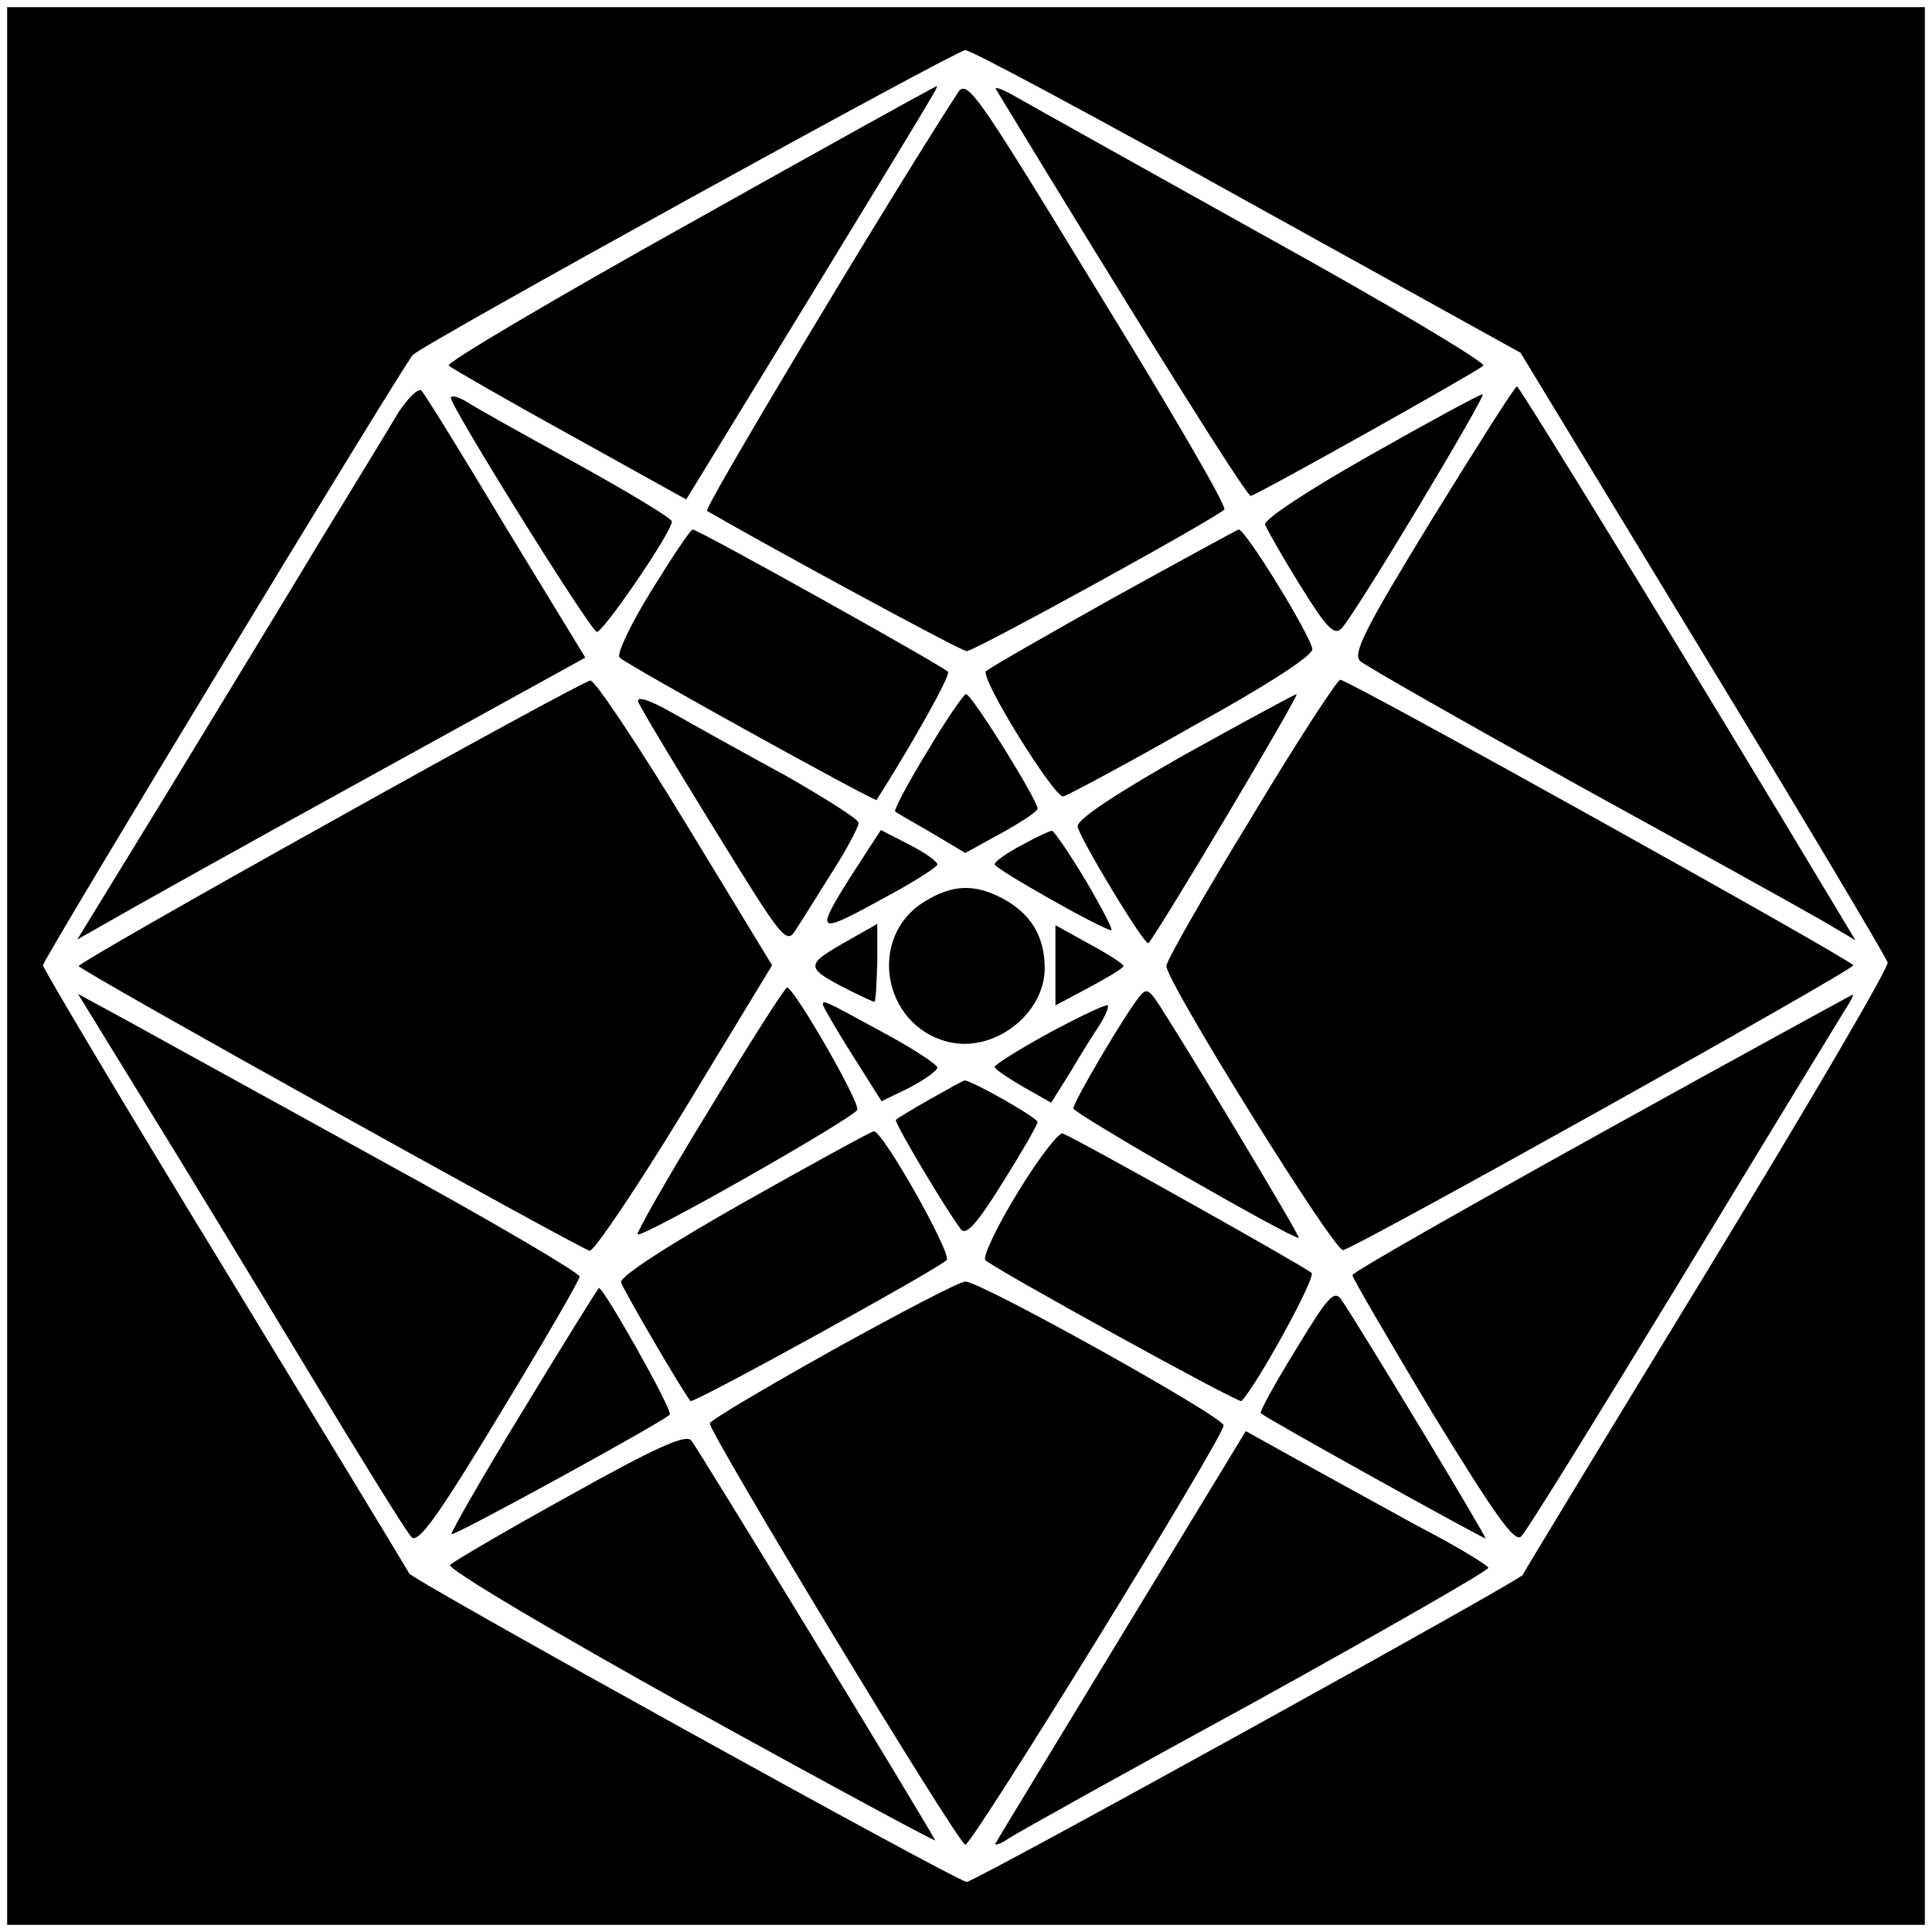
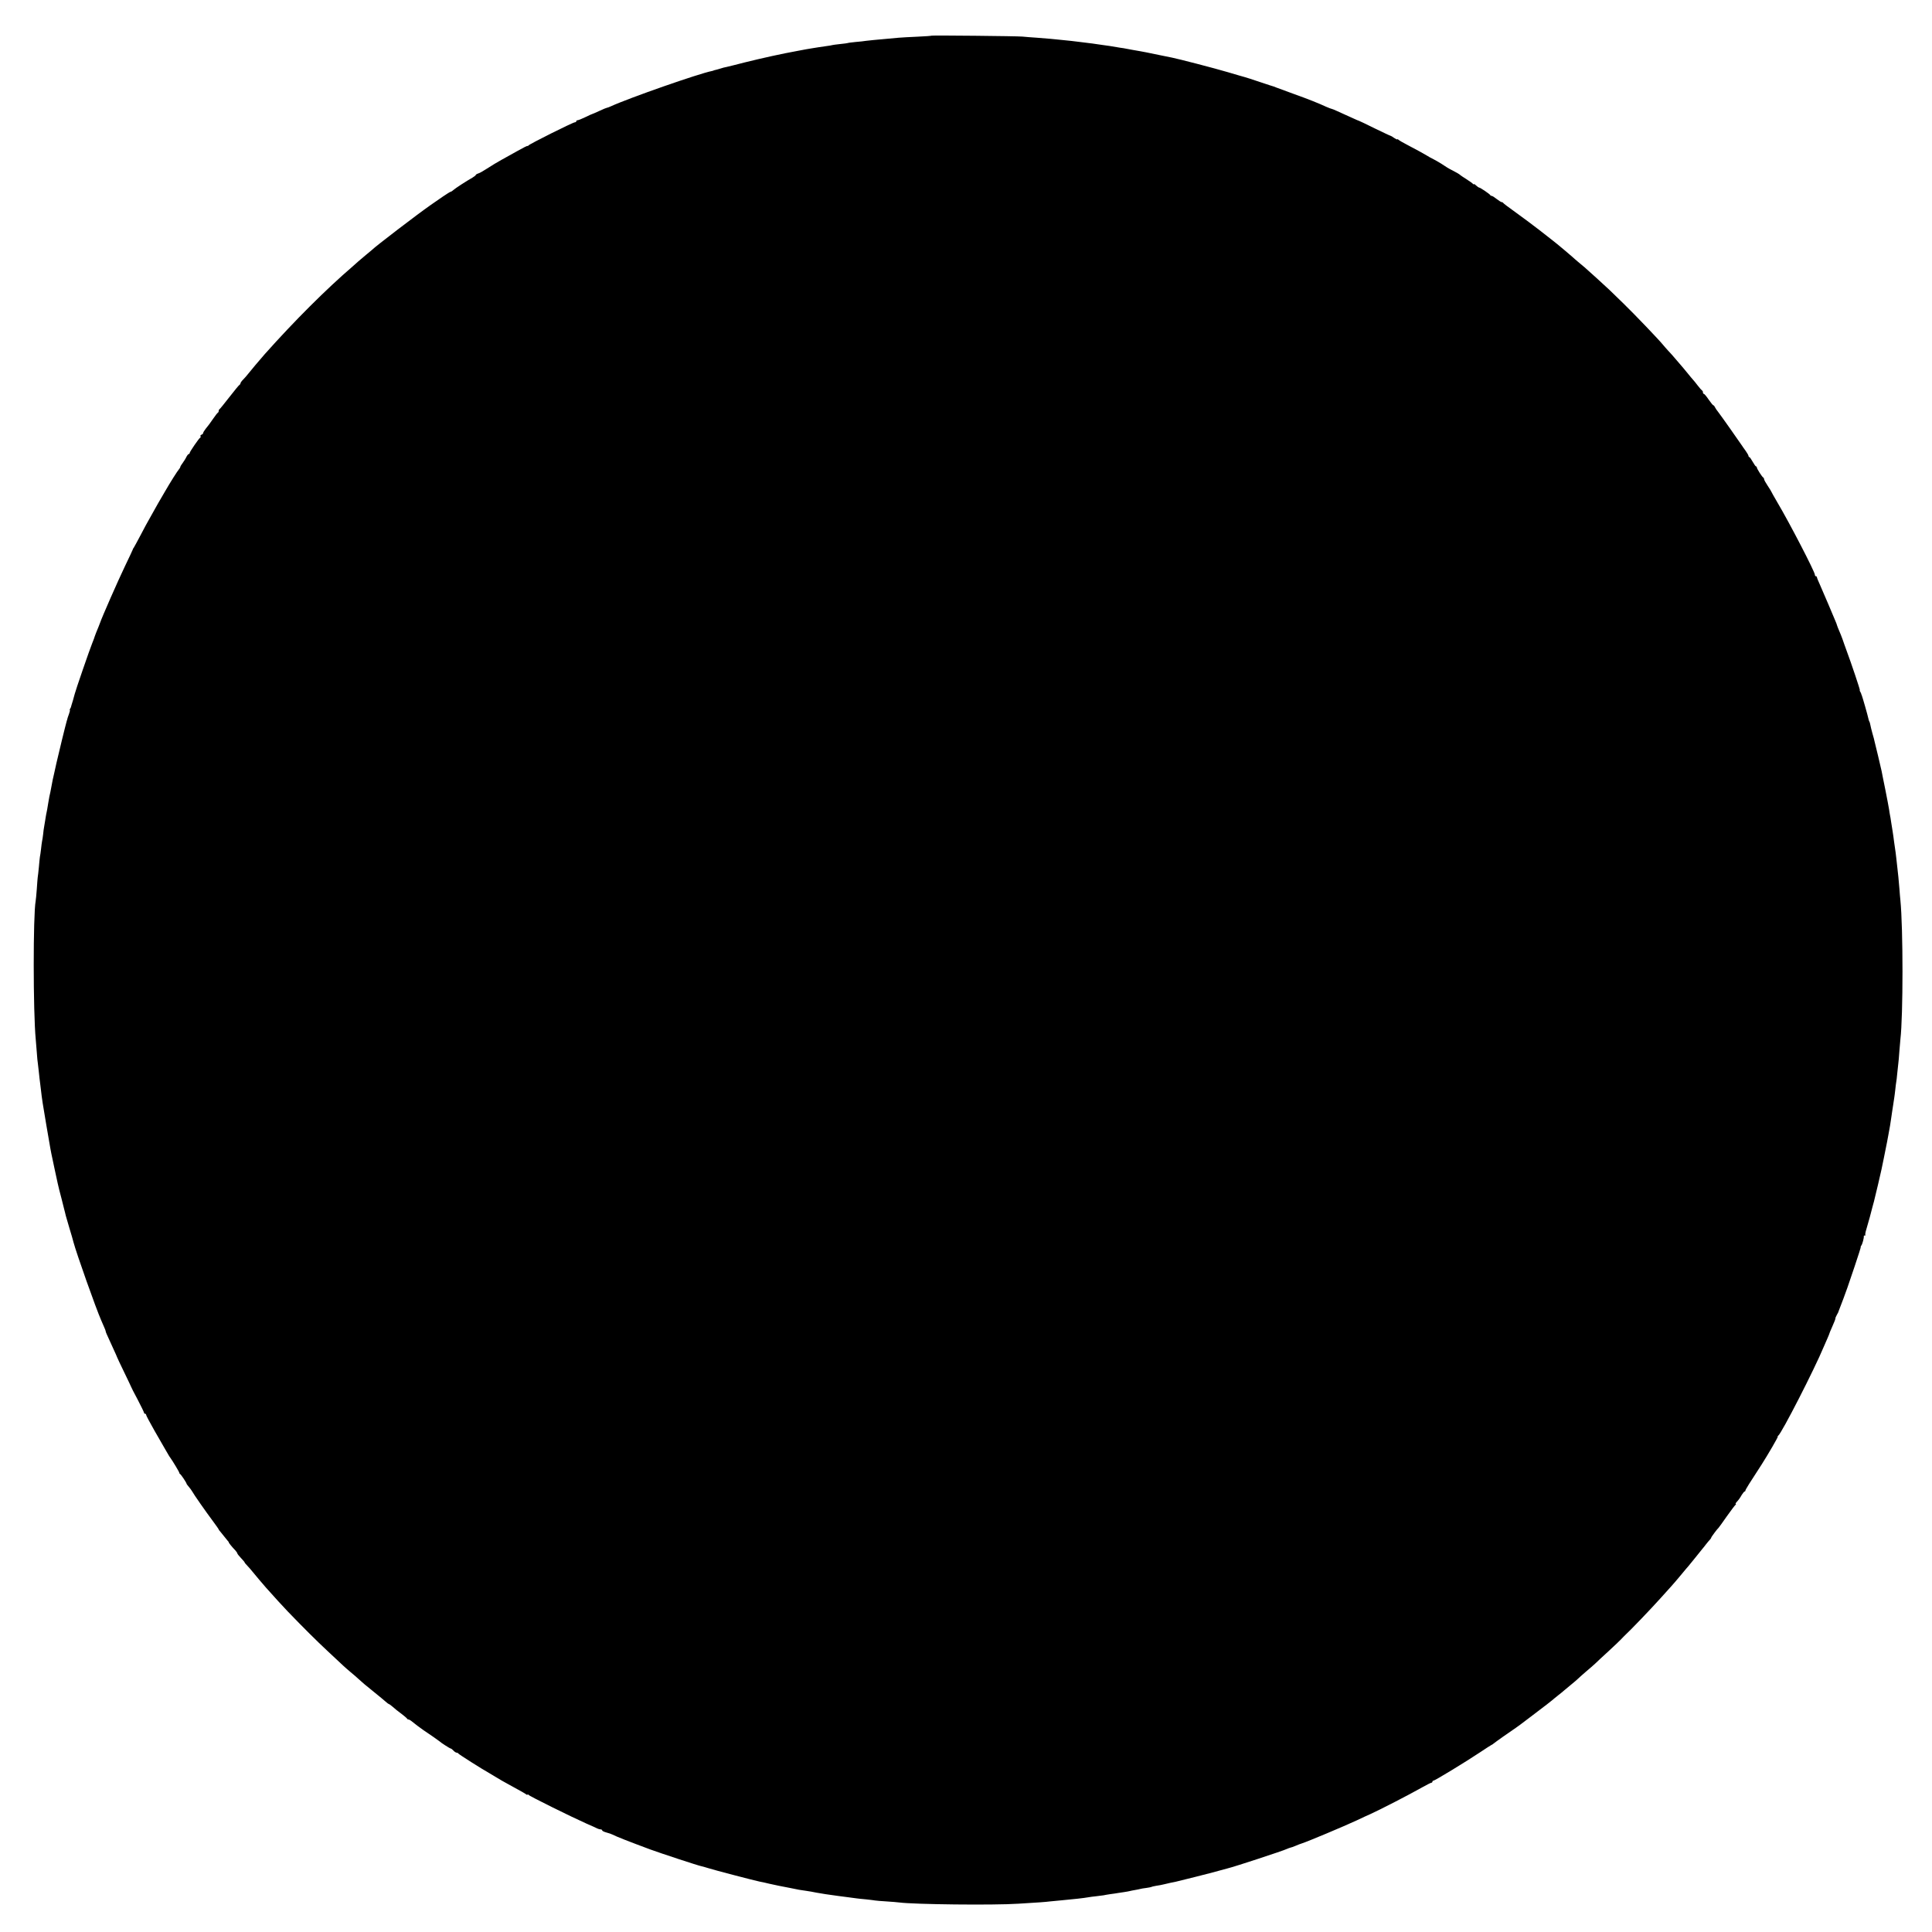
- <svg xmlns="http://www.w3.org/2000/svg" version="1.0" width="270pt" height="270pt" viewBox="0 0 270 270" preserveAspectRatio="xMidYMid meet">
-   <g transform="translate(0,270) scale(0.1,-0.1)" fill="#000000" stroke="none">
-     <path d="M10 1350 l0 -1340 1340 0 1340 0 0 1340 0 1340 -1340 0 -1340 0 0 -1340z m1734 1068 l381 -211 255 -420 c140 -230 256 -425 258 -432 2 -7 -112 -201 -252 -431 -141 -231 -257 -422 -258 -425 -4 -8 -766 -429 -777 -429 -13 0 -775 422 -779 431 -2 4 -118 195 -258 425 -140 229 -254 421 -254 425 0 8 503 838 517 853 14 15 758 425 772 426 8 0 185 -95 395 -212z" />
-     <path d="M1337 2568 c-107 -166 -354 -579 -349 -582 90 -52 355 -196 363 -196 11 0 349 186 360 198 4 4 -76 141 -177 305 -177 290 -183 298 -197 275z" />
-     <path d="M962 2387 c-188 -105 -339 -194 -335 -198 5 -4 81 -48 170 -97 l162 -90 172 281 c191 313 181 297 177 296 -2 0 -157 -86 -346 -192z" />
-     <path d="M1392 2575 c200 -329 351 -570 356 -568 12 3 317 174 325 182 4 4 -133 86 -305 181 -172 96 -328 183 -347 194 -19 11 -32 16 -29 11z" />
-     <path d="M557 2124 c-13 -22 -63 -104 -112 -184 -48 -80 -144 -237 -212 -349 l-125 -204 44 25 c24 14 183 103 354 197 l312 172 -111 182 c-60 100 -113 186 -118 191 -4 4 -18 -9 -32 -30z" />
-     <path d="M2001 1974 c-95 -155 -111 -188 -100 -198 8 -7 147 -86 309 -176 162 -89 315 -174 339 -188 l44 -26 -24 40 c-216 360 -445 733 -449 734 -3 0 -56 -84 -119 -186z" />
-     <path d="M630 2144 c1 -14 194 -324 204 -327 8 -2 104 138 105 154 1 4 -59 40 -131 80 -73 40 -143 79 -155 87 -13 8 -23 10 -23 6z" />
-     <path d="M1915 2064 c-85 -48 -149 -90 -147 -97 2 -6 24 -45 49 -85 37 -60 48 -71 58 -60 20 21 204 328 197 327 -4 0 -74 -38 -157 -85z" />
-     <path d="M910 1874 c-29 -47 -49 -89 -44 -93 13 -12 357 -202 359 -199 49 77 103 173 100 179 -5 7 -349 199 -357 199 -3 0 -29 -39 -58 -86z" />
-     <path d="M1555 1864 c-93 -52 -173 -98 -177 -102 -9 -9 96 -178 108 -175 5 1 86 44 179 97 107 59 170 100 169 109 -2 18 -93 167 -103 167 -3 -1 -82 -44 -176 -96z" />
-     <path d="M463 1552 c-194 -108 -353 -199 -353 -202 0 -6 697 -393 714 -398 6 -1 66 88 133 198 l122 201 -121 199 c-67 110 -127 200 -133 199 -5 0 -169 -89 -362 -197z" />
-     <path d="M1748 1556 c-65 -106 -118 -199 -118 -206 0 -22 235 -400 247 -397 18 3 713 391 713 398 0 6 -705 399 -717 399 -4 0 -61 -87 -125 -194z" />
-     <path d="M892 1719 c3 -8 51 -88 106 -177 98 -159 101 -163 115 -140 8 12 31 49 51 81 20 31 36 62 36 67 0 5 -46 34 -102 66 -57 31 -127 70 -157 87 -33 19 -52 25 -49 16z" />
-     <path d="M1296 1650 c-27 -44 -47 -82 -45 -84 2 -2 25 -15 51 -30 l47 -28 51 28 c27 15 50 30 50 34 0 12 -92 160 -100 160 -3 0 -28 -36 -54 -80z" />
-     <path d="M1655 1645 c-95 -54 -150 -90 -149 -100 2 -15 94 -168 99 -163 15 17 212 348 207 348 -4 -1 -74 -39 -157 -85z" />
-     <path d="M1194 1483 c-56 -88 -54 -90 34 -42 45 24 82 47 82 51 0 4 -18 17 -40 28 l-39 20 -37 -57z" />
-     <path d="M1428 1519 c-21 -11 -38 -23 -38 -27 0 -6 152 -92 163 -92 3 0 -13 31 -36 70 -23 38 -44 69 -47 69 -3 0 -22 -9 -42 -20z" />
-     <path d="M1292 1440 c-80 -49 -59 -173 33 -196 64 -16 135 39 135 103 0 45 -20 77 -60 98 -39 20 -69 19 -108 -5z" />
-     <path d="M1177 1381 c-52 -30 -51 -34 10 -65 18 -9 33 -16 35 -16 2 0 3 25 4 55 0 30 0 55 0 54 -1 -1 -23 -13 -49 -28z" />
-     <path d="M1475 1351 l0 -56 47 25 c26 14 48 27 48 30 0 3 -22 17 -48 31 l-47 26 0 -56z" />
-     <path d="M991 1149 c-57 -93 -102 -172 -100 -174 6 -6 303 163 307 174 4 11 -88 170 -98 171 -3 0 -52 -77 -109 -171z" />
-     <path d="M1593 1308 c-20 -24 -93 -148 -93 -157 0 -7 303 -181 315 -181 4 0 -170 289 -200 333 -10 14 -14 15 -22 5z" />
-     <path d="M203 1158 c52 -84 154 -252 227 -373 73 -121 138 -226 145 -233 9 -10 36 27 123 171 62 102 112 188 112 193 0 5 -122 77 -272 159 -150 83 -307 169 -350 193 l-79 43 94 -153z" />
-     <path d="M2238 1117 c-191 -106 -348 -195 -348 -199 0 -4 51 -91 112 -193 87 -142 115 -182 124 -172 7 6 108 170 225 362 117 193 219 360 227 373 8 12 13 22 11 22 -2 -1 -160 -87 -351 -193z" />
-     <path d="M1150 1296 c0 -2 18 -34 41 -70 l41 -65 39 19 c21 11 39 24 39 28 0 4 -33 26 -72 47 -86 47 -88 48 -88 41z" />
-     <path d="M1467 1257 c-42 -23 -77 -45 -77 -48 0 -3 18 -15 40 -28 l39 -22 27 43 c14 24 33 54 41 66 8 13 13 25 11 27 -2 2 -38 -15 -81 -38z" />
-     <path d="M1300 1164 c-25 -14 -46 -27 -48 -29 -3 -3 72 -129 91 -153 7 -9 22 7 58 65 27 43 49 81 49 85 0 6 -92 58 -102 58 -2 0 -23 -12 -48 -26z" />
-     <path d="M1040 1020 c-106 -60 -174 -104 -172 -112 3 -11 88 -156 97 -166 4 -4 345 184 358 197 8 8 -90 182 -102 180 -3 0 -85 -45 -181 -99z" />
-     <path d="M1422 1033 c-29 -47 -49 -90 -45 -94 12 -12 355 -201 358 -197 22 23 104 172 98 179 -8 8 -329 188 -348 195 -5 2 -34 -35 -63 -83z" />
-     <path d="M1165 814 c-93 -52 -171 -98 -173 -103 -3 -10 345 -585 357 -589 8 -3 361 569 361 586 0 12 -341 202 -361 201 -8 0 -90 -43 -184 -95z" />
-     <path d="M731 729 c-57 -93 -102 -172 -100 -173 4 -3 294 156 305 167 5 5 -92 177 -99 177 -1 0 -49 -77 -106 -171z" />
-     <path d="M1811 814 c-29 -47 -51 -87 -49 -89 5 -6 310 -175 314 -175 3 0 -175 295 -201 333 -10 15 -18 7 -64 -69z" />
-     <path d="M796 610 c-87 -48 -162 -92 -167 -97 -5 -5 145 -94 336 -200 190 -105 344 -188 342 -185 -17 32 -333 550 -341 559 -8 9 -50 -10 -170 -77z" />
-     <path d="M1569 417 c-94 -155 -174 -286 -177 -292 -4 -5 5 -3 18 6 14 9 170 96 348 193 177 98 322 181 322 185 0 3 -44 30 -98 58 -53 29 -129 71 -169 93 l-72 40 -172 -283z" />
+ <svg xmlns="http://www.w3.org/2000/svg" version="1.0" width="1864pt" height="1864pt" viewBox="0 0 1864 1864" preserveAspectRatio="xMidYMid meet">
+   <g transform="translate(0,1864) scale(0.1,-0.1)" fill="#000000" stroke="none">
+     <path d="M8989 18296 c-2 -2 -65 -7 -139 -10 -74 -3 -155 -8 -180 -10 -47 -5 -161 -15 -240 -22 -25 -2 -58 -6 -75 -8 -16 -3 -61 -8 -100 -11 -38 -4 -72 -8 -75 -10 -3 -2 -37 -6 -75 -10 -39 -4 -72 -9 -75 -10 -3 -2 -29 -6 -59 -10 -30 -4 -63 -9 -75 -11 -12 -2 -37 -6 -56 -9 -19 -3 -46 -7 -60 -10 -14 -3 -50 -9 -80 -15 -155 -28 -349 -71 -510 -111 -85 -22 -166 -42 -180 -45 -14 -2 -40 -9 -58 -15 -18 -6 -41 -12 -50 -14 -9 -2 -17 -4 -17 -5 0 -1 -7 -3 -16 -5 -124 -24 -799 -260 -976 -341 -17 -8 -34 -14 -38 -14 -4 0 -36 -13 -72 -30 -35 -16 -66 -30 -69 -30 -2 0 -32 -13 -66 -30 -34 -16 -67 -30 -75 -30 -7 0 -13 -4 -13 -10 0 -5 -6 -10 -14 -10 -18 0 -439 -210 -448 -224 -4 -6 -8 -8 -8 -4 0 4 -46 -19 -102 -51 -57 -32 -125 -70 -151 -84 -52 -29 -76 -44 -152 -92 -27 -18 -60 -36 -72 -39 -13 -4 -23 -11 -23 -15 0 -3 -15 -15 -32 -25 -60 -34 -163 -101 -182 -118 -11 -10 -23 -18 -28 -18 -4 0 -38 -21 -76 -47 -37 -26 -89 -62 -117 -81 -129 -90 -533 -399 -565 -432 -3 -3 -30 -25 -60 -50 -30 -25 -62 -52 -71 -60 -8 -8 -33 -30 -55 -49 -256 -220 -560 -523 -849 -847 -31 -34 -150 -176 -170 -202 -5 -7 -22 -26 -37 -42 -16 -15 -28 -33 -28 -38 0 -6 -4 -12 -8 -14 -5 -1 -49 -55 -98 -118 -49 -63 -92 -116 -96 -118 -5 -2 -8 -10 -8 -17 0 -7 -4 -15 -8 -17 -4 -1 -23 -25 -42 -53 -46 -66 -46 -65 -75 -101 -14 -18 -25 -36 -25 -42 0 -5 -7 -13 -16 -16 -8 -3 -13 -10 -10 -15 4 -5 3 -11 -2 -13 -11 -4 -102 -137 -102 -148 0 -6 -4 -10 -8 -10 -5 0 -15 -12 -23 -27 -7 -16 -24 -42 -36 -59 -13 -17 -23 -34 -23 -38 0 -4 -4 -12 -10 -19 -21 -25 -85 -127 -140 -222 -10 -16 -40 -68 -67 -115 -27 -47 -52 -92 -56 -100 -4 -8 -17 -31 -28 -50 -12 -19 -48 -87 -81 -150 -33 -63 -64 -119 -68 -125 -5 -5 -9 -13 -9 -17 -1 -4 -35 -77 -76 -162 -65 -135 -222 -492 -240 -546 -2 -6 -19 -50 -38 -95 -6 -16 -12 -32 -13 -35 -1 -6 -13 -38 -24 -65 -23 -55 -165 -468 -169 -490 -1 -5 -9 -35 -18 -65 -10 -30 -17 -57 -18 -60 0 -3 -4 -11 -8 -17 -5 -7 -6 -13 -3 -13 3 0 -1 -18 -9 -40 -8 -22 -15 -42 -15 -45 0 -3 -2 -10 -5 -17 -9 -29 -85 -339 -100 -408 -9 -41 -19 -84 -21 -95 -11 -44 -20 -89 -30 -145 -6 -34 -10 -52 -18 -87 -2 -10 -7 -38 -11 -63 -8 -51 -12 -74 -20 -110 -2 -14 -7 -38 -9 -55 -3 -16 -7 -43 -10 -60 -3 -16 -8 -50 -10 -75 -3 -25 -7 -54 -10 -65 -2 -11 -7 -45 -10 -76 -4 -31 -8 -66 -11 -76 -2 -11 -6 -56 -10 -99 -4 -43 -9 -87 -11 -97 -1 -10 -6 -61 -9 -115 -4 -53 -9 -105 -11 -115 -25 -133 -25 -1070 1 -1337 2 -19 6 -75 10 -123 3 -48 8 -96 10 -105 1 -9 6 -48 10 -87 4 -38 9 -86 12 -105 2 -19 6 -48 8 -65 8 -76 20 -154 52 -340 43 -252 42 -246 60 -330 8 -38 16 -79 19 -90 16 -80 47 -215 55 -241 5 -17 11 -40 13 -50 2 -10 12 -48 21 -84 9 -36 19 -72 20 -80 2 -8 18 -62 35 -120 18 -58 35 -118 39 -135 28 -106 216 -637 268 -755 8 -19 22 -49 29 -67 8 -17 14 -34 14 -38 0 -7 3 -14 69 -158 23 -49 41 -91 41 -92 0 -2 30 -66 67 -142 37 -76 67 -140 68 -143 0 -3 28 -58 63 -123 34 -65 62 -123 62 -128 0 -5 5 -9 10 -9 6 0 10 -5 10 -11 0 -7 37 -75 81 -153 45 -77 89 -155 99 -172 10 -17 24 -42 32 -55 7 -12 16 -28 21 -33 25 -35 87 -138 87 -146 0 -4 3 -10 8 -12 8 -3 62 -84 62 -93 0 -3 10 -16 21 -29 12 -14 27 -34 33 -45 16 -30 130 -193 198 -284 32 -43 58 -80 58 -83 0 -3 6 -11 13 -18 6 -7 23 -28 37 -46 14 -18 31 -39 38 -47 7 -7 11 -13 9 -13 -5 0 32 -46 66 -81 9 -11 17 -22 17 -27 0 -4 16 -24 35 -44 19 -20 35 -39 35 -42 0 -3 12 -18 28 -34 15 -16 36 -40 46 -53 19 -24 112 -134 131 -155 65 -74 178 -197 210 -230 147 -153 286 -291 384 -382 159 -150 173 -162 225 -206 26 -21 60 -51 75 -65 37 -34 59 -53 156 -131 44 -35 91 -75 105 -87 14 -13 28 -23 31 -23 3 0 19 -11 35 -25 16 -14 34 -29 39 -33 45 -33 101 -78 103 -84 2 -5 8 -8 14 -8 9 0 27 -13 85 -60 17 -14 88 -64 153 -107 30 -21 57 -40 60 -43 11 -12 101 -70 109 -70 4 0 16 -9 26 -20 10 -11 24 -20 31 -20 7 0 14 -4 16 -8 3 -7 226 -149 305 -193 17 -10 49 -29 70 -42 21 -13 67 -40 103 -59 137 -75 165 -91 178 -101 6 -5 12 -6 12 -1 0 5 4 4 8 -2 7 -12 420 -216 562 -279 47 -20 93 -41 102 -46 10 -5 25 -9 33 -9 8 0 15 -4 15 -10 0 -5 19 -14 41 -20 23 -6 49 -15 58 -20 36 -19 164 -69 366 -144 98 -36 465 -157 495 -162 14 -3 44 -12 67 -19 45 -15 451 -121 493 -129 14 -2 55 -11 91 -20 37 -8 79 -17 93 -20 14 -3 63 -12 108 -21 84 -18 93 -19 163 -29 22 -3 63 -10 90 -16 28 -5 68 -12 90 -15 88 -13 172 -24 220 -30 28 -4 61 -8 75 -10 14 -2 56 -7 95 -10 38 -4 78 -9 88 -11 11 -2 60 -6 111 -9 50 -3 105 -8 121 -10 142 -19 910 -28 1150 -12 198 12 258 16 305 22 25 3 77 8 115 11 110 10 211 21 255 29 14 3 48 7 76 10 28 3 60 7 71 9 12 3 43 8 70 12 26 3 57 8 68 10 10 2 37 6 60 9 22 3 47 8 55 10 8 2 31 7 50 10 19 3 42 8 50 10 8 3 35 7 59 10 24 3 47 8 51 10 4 3 25 7 46 11 22 3 55 9 74 14 19 5 46 11 60 14 14 3 36 7 50 10 44 10 343 85 420 107 41 11 80 22 85 23 67 16 539 171 570 187 12 5 27 11 35 13 8 1 31 9 51 18 20 9 47 19 60 23 52 16 404 164 529 222 52 25 111 52 130 60 89 40 375 187 502 259 43 24 82 44 88 44 5 0 10 5 10 10 0 6 4 10 10 10 13 0 314 183 450 274 58 39 107 70 110 71 3 0 12 6 20 13 14 12 165 119 215 152 24 16 34 24 158 118 134 102 179 136 191 147 6 6 34 28 61 50 28 21 52 42 55 45 3 3 32 27 65 54 33 27 65 54 70 60 6 6 39 36 74 66 36 30 77 66 92 80 14 14 72 68 129 120 56 52 108 101 114 108 6 7 22 23 34 35 62 57 264 268 357 372 39 43 84 93 100 111 17 18 59 68 95 111 35 43 67 80 70 83 3 3 32 39 65 80 33 41 65 80 70 87 6 6 21 26 35 44 14 18 31 38 38 45 6 7 12 15 12 19 0 6 58 84 71 95 3 3 39 52 79 110 41 58 79 108 85 112 5 4 6 8 2 8 -5 0 -2 7 5 15 25 27 34 40 53 73 11 17 23 32 27 32 4 0 8 4 8 10 0 8 43 77 156 250 59 92 163 270 156 270 -4 0 -2 4 4 8 32 21 351 644 440 859 9 21 25 57 35 80 10 23 19 44 19 47 0 3 11 29 24 58 24 54 37 86 34 91 -1 1 5 13 12 27 8 14 15 27 16 30 0 3 4 12 7 20 10 23 77 203 82 220 3 8 34 99 69 203 35 103 61 187 59 187 -3 0 -1 6 5 13 10 12 27 76 24 90 -1 4 3 7 10 7 6 0 9 3 5 6 -3 3 1 27 9 52 16 52 53 187 59 215 2 10 7 27 10 37 3 10 8 28 10 39 8 33 12 51 34 141 21 87 50 219 56 255 2 11 9 45 15 75 6 30 13 66 16 80 2 14 9 48 14 75 13 70 19 103 26 155 3 25 8 52 9 62 2 9 6 38 10 65 4 26 9 59 11 73 2 14 7 49 10 79 3 30 7 62 9 72 2 10 7 49 10 86 4 37 8 79 10 93 2 14 7 66 10 115 4 50 8 102 10 117 27 225 27 1074 0 1343 -3 22 -6 70 -9 106 -6 75 -15 170 -21 214 -2 17 -7 57 -10 90 -4 33 -8 71 -11 85 -2 14 -6 45 -10 70 -3 25 -9 70 -14 100 -5 30 -12 73 -15 94 -3 21 -7 48 -10 60 -2 12 -7 37 -9 56 -3 19 -19 105 -36 190 -17 85 -34 166 -36 180 -3 14 -19 81 -35 150 -17 69 -32 132 -34 140 -1 8 -10 42 -20 75 -9 33 -18 70 -20 82 -2 12 -6 27 -10 32 -3 6 -8 21 -10 33 -5 26 -54 197 -62 218 -4 8 -7 17 -7 20 -1 3 -5 11 -9 18 -5 6 -6 12 -3 12 5 0 -83 262 -129 385 -14 39 -32 88 -39 110 -8 22 -22 58 -32 80 -9 22 -19 45 -20 51 -1 6 -9 27 -17 45 -8 19 -38 90 -67 159 -29 69 -66 153 -81 188 -16 34 -29 67 -29 72 0 6 -4 10 -10 10 -5 0 -10 7 -10 15 0 28 -247 505 -362 698 -32 55 -58 101 -58 103 0 3 -16 28 -35 57 -19 28 -35 57 -35 64 0 6 -3 13 -7 15 -11 4 -63 86 -63 98 0 5 -3 10 -8 10 -4 0 -18 20 -32 45 -14 25 -28 45 -32 45 -5 0 -8 5 -8 10 0 6 -12 28 -27 49 -16 21 -33 47 -40 57 -25 38 -203 290 -225 318 -13 15 -27 37 -32 47 -5 11 -12 19 -16 19 -4 0 -24 25 -45 55 -20 30 -41 55 -46 55 -5 0 -9 6 -9 14 0 8 -3 16 -8 18 -4 2 -23 23 -42 48 -19 25 -40 51 -47 58 -7 7 -29 34 -50 60 -21 26 -40 49 -43 52 -3 3 -30 34 -60 70 -30 36 -68 79 -85 96 -16 18 -39 43 -50 57 -36 45 -266 286 -380 397 -120 118 -157 153 -261 247 -110 100 -137 123 -178 156 -21 18 -46 39 -55 48 -9 8 -43 37 -76 65 -33 27 -65 54 -71 59 -7 6 -25 20 -40 32 -16 12 -74 58 -129 101 -55 43 -156 118 -225 168 -69 49 -126 92 -128 97 -2 4 -8 7 -14 7 -6 0 -27 14 -48 30 -21 17 -42 30 -48 30 -6 0 -12 3 -14 8 -4 9 -96 72 -106 72 -5 0 -18 9 -30 20 -12 12 -22 17 -22 13 0 -4 -4 -3 -8 2 -4 6 -32 26 -62 45 -30 19 -57 37 -60 40 -7 8 -41 28 -75 45 -16 8 -39 20 -50 27 -11 7 -38 25 -60 39 -22 14 -56 33 -75 43 -19 9 -48 25 -65 36 -29 18 -83 47 -198 108 -31 16 -64 35 -72 42 -8 7 -15 9 -15 6 0 -4 -13 2 -29 13 -16 12 -32 21 -35 21 -4 0 -73 33 -154 72 -81 40 -149 73 -152 73 -3 0 -23 9 -45 19 -22 10 -59 27 -82 37 -24 11 -62 28 -86 39 -24 11 -46 20 -50 20 -4 0 -26 9 -50 19 -78 36 -168 72 -321 127 -83 30 -158 58 -166 61 -8 4 -17 7 -20 8 -3 0 -63 20 -135 44 -71 24 -136 45 -145 47 -8 2 -82 23 -165 48 -132 39 -476 128 -537 140 -13 2 -70 14 -128 26 -125 26 -135 28 -180 36 -19 3 -55 9 -80 14 -25 5 -61 12 -80 15 -19 2 -48 7 -65 10 -53 9 -89 15 -130 20 -22 3 -53 7 -70 10 -16 3 -50 7 -75 10 -25 3 -61 7 -80 10 -53 7 -108 13 -180 20 -36 3 -81 8 -100 10 -19 2 -80 7 -135 11 -55 4 -118 8 -140 11 -51 5 -872 13 -876 9z" />
  </g>
</svg>
